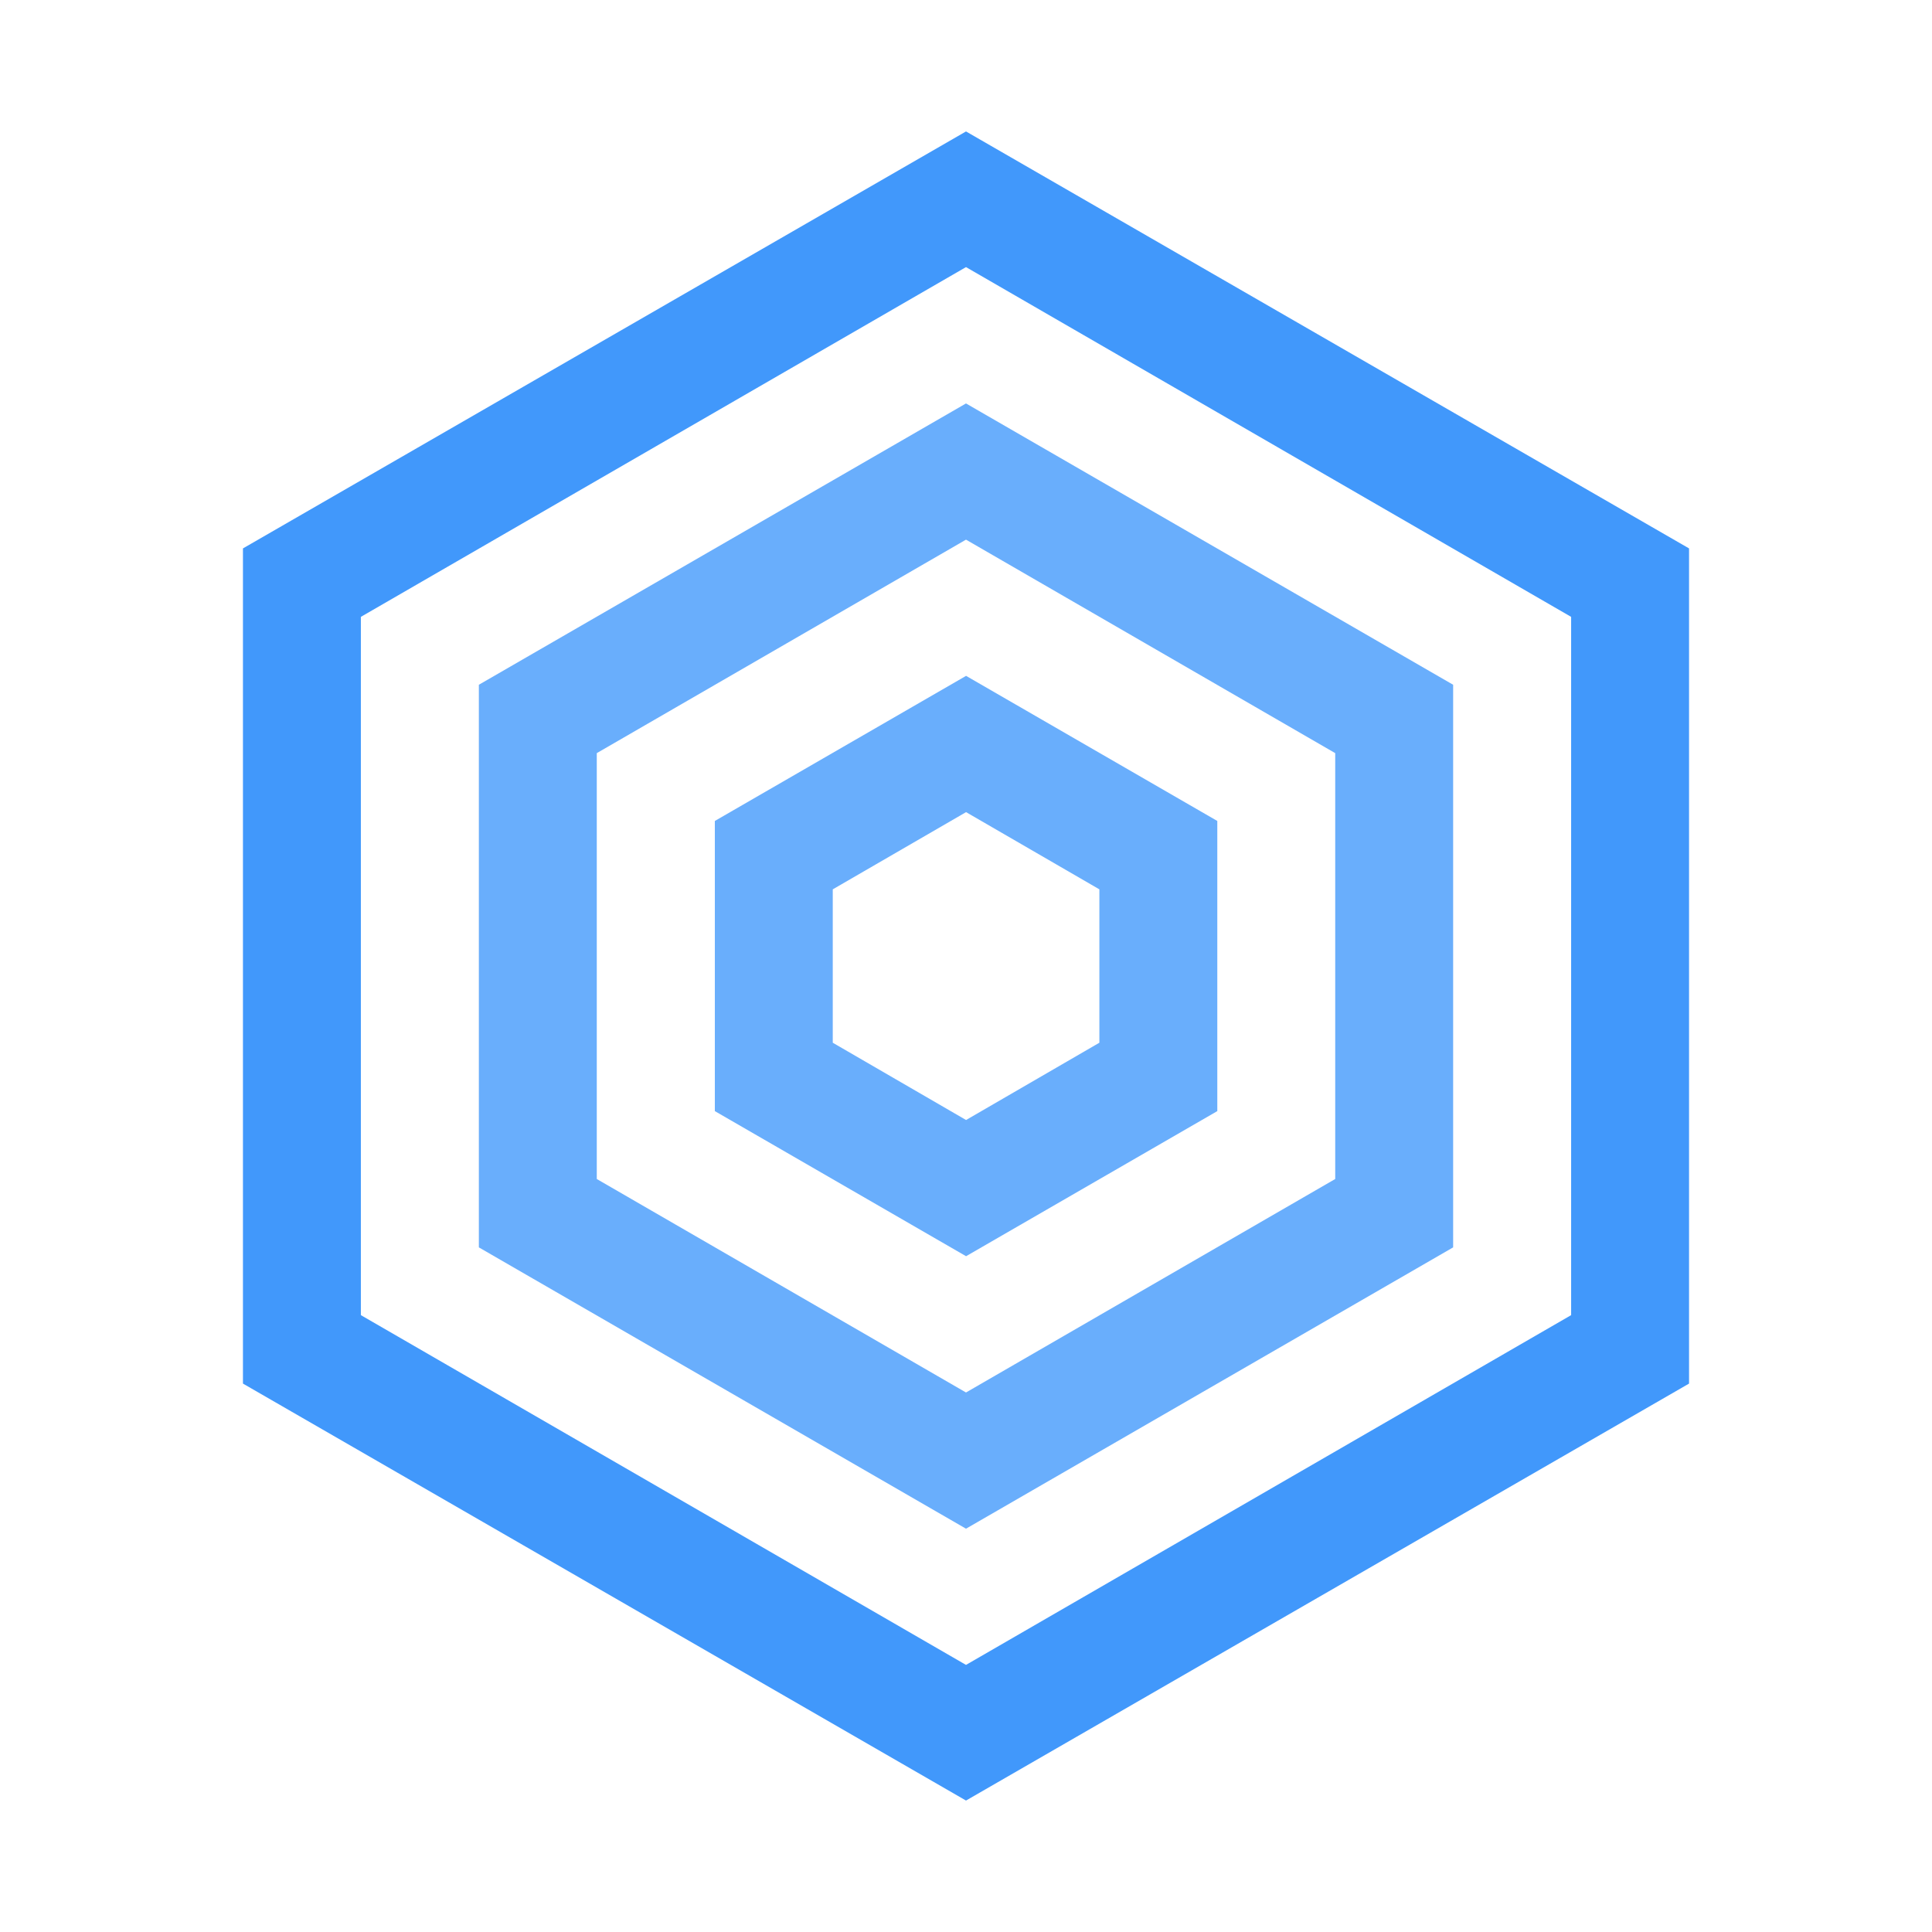
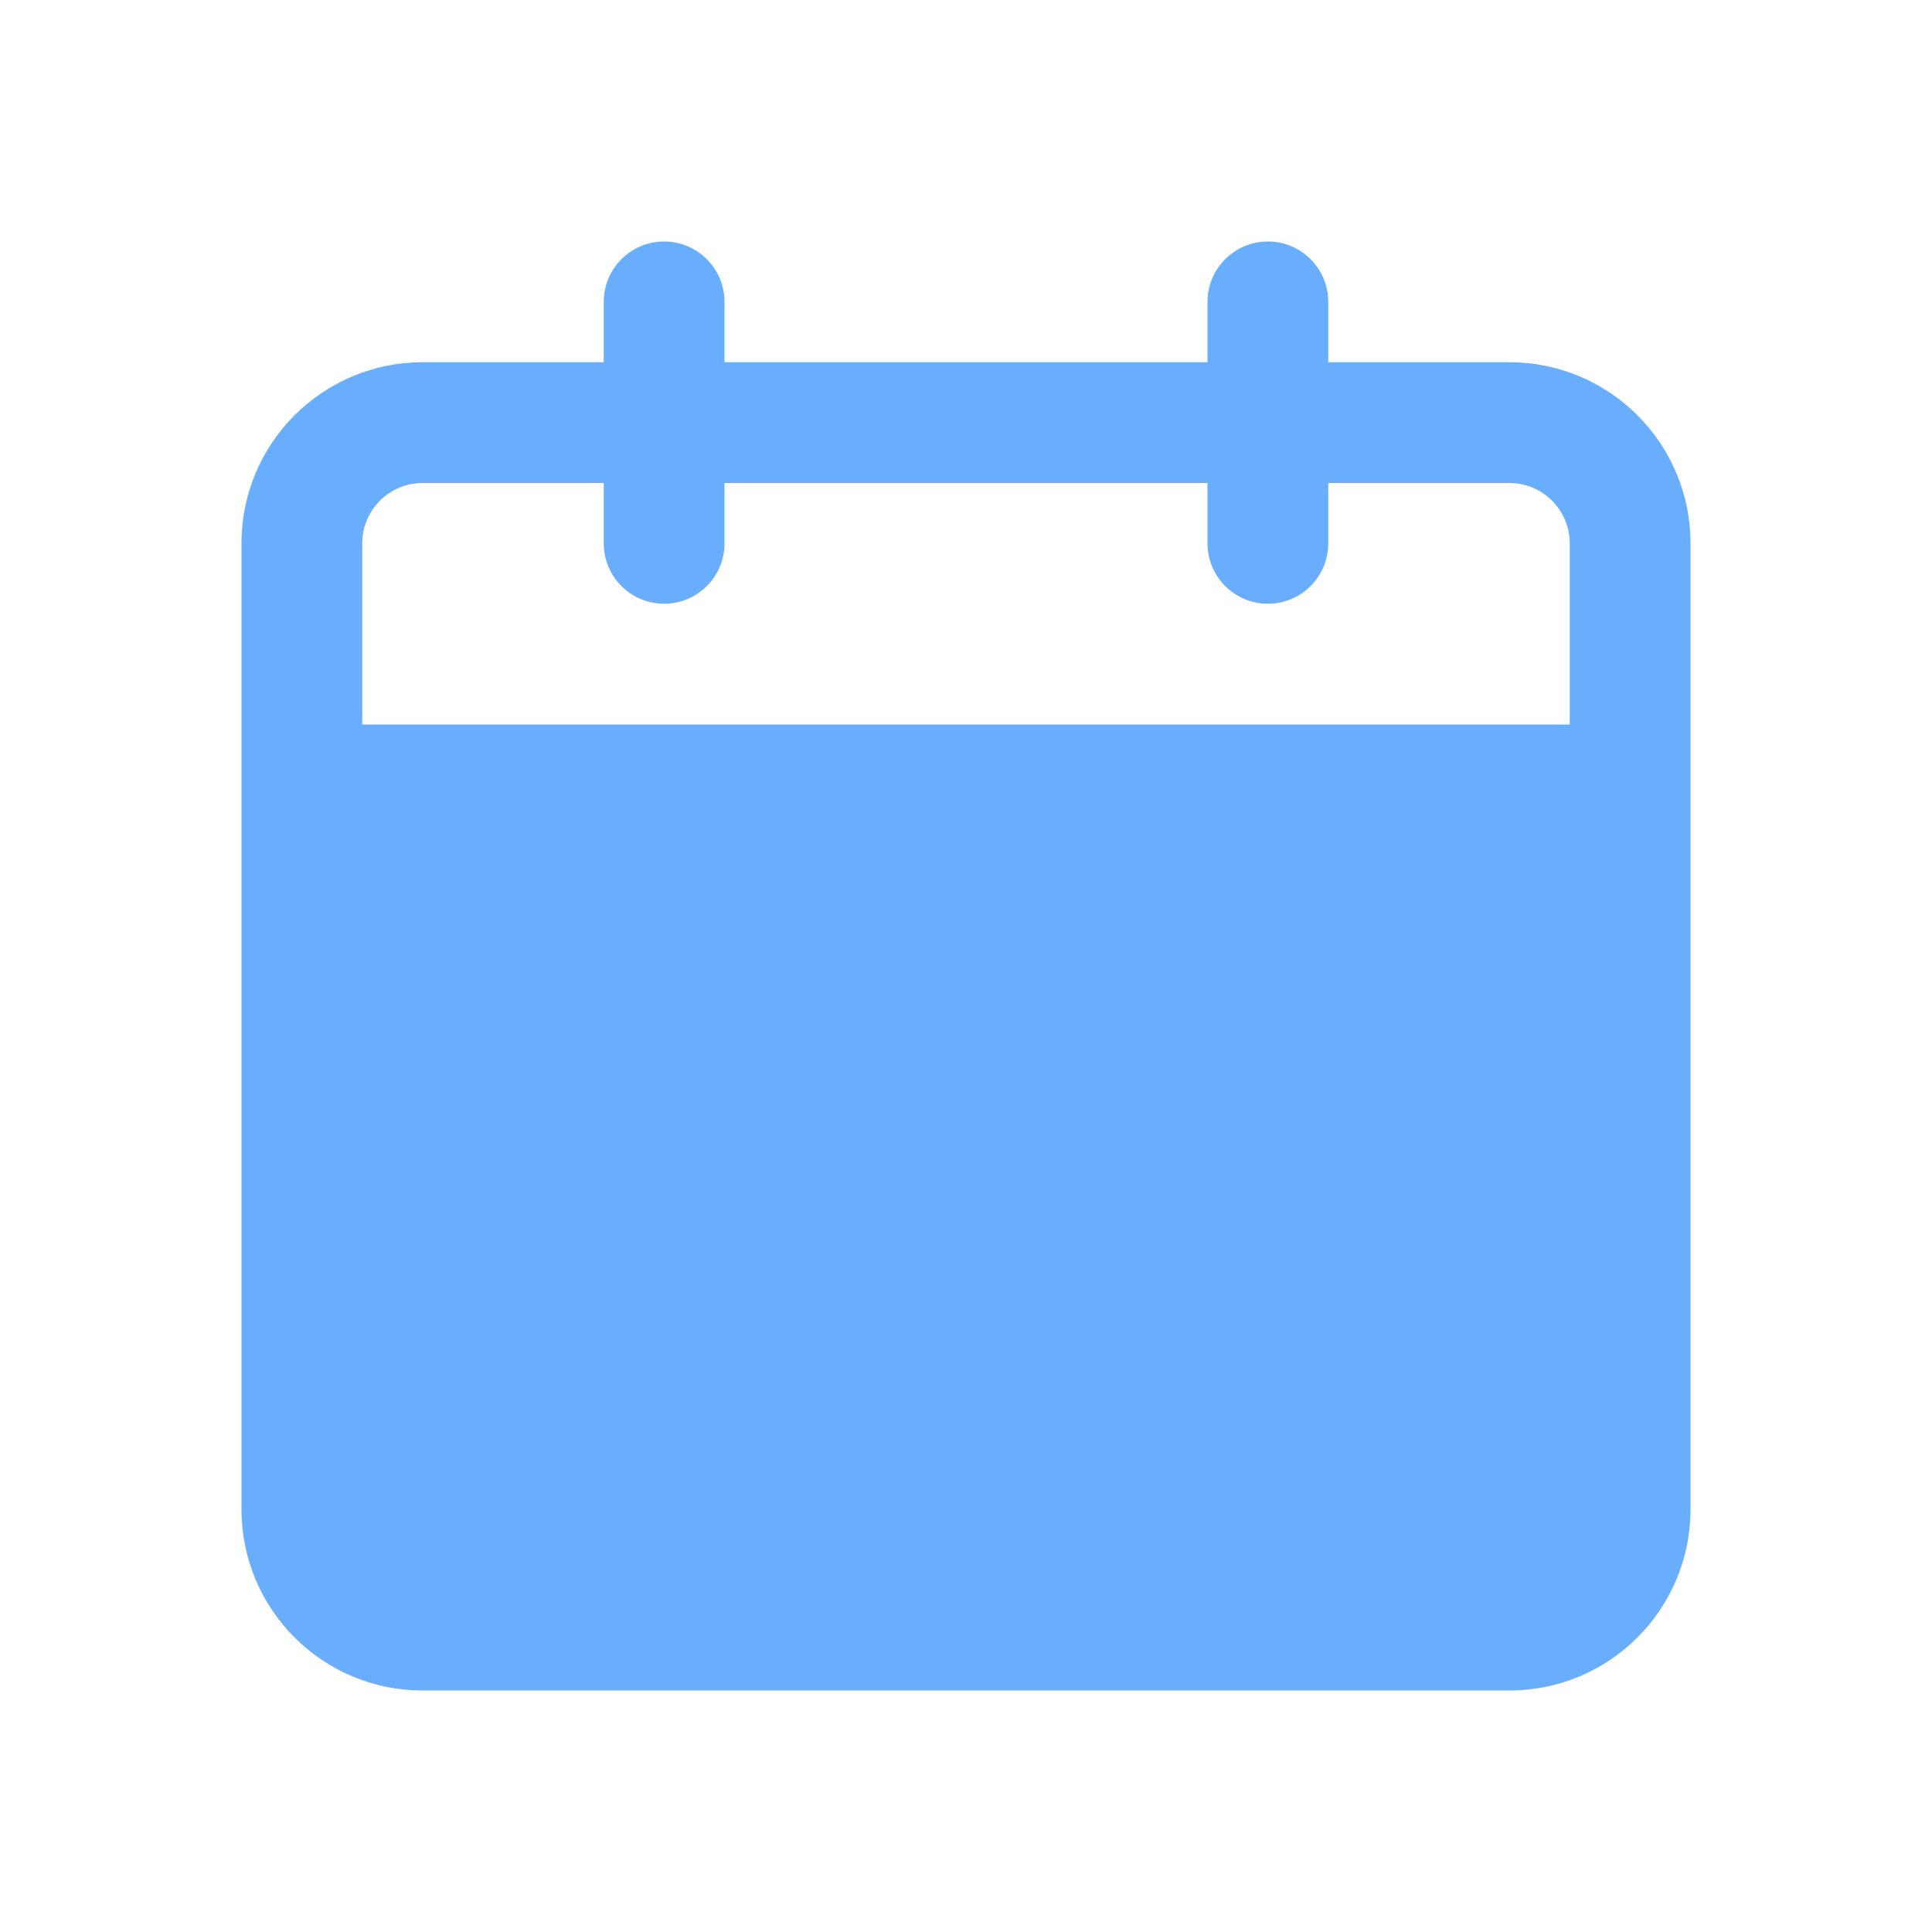
<svg xmlns="http://www.w3.org/2000/svg" width="28" height="28" viewBox="0 0 28 28" fill="none">
-   <path d="M14 26.095L3.521 20.052L3.521 7.948L14 1.905L24.479 7.948L24.479 20.052L14 26.095ZM5.23 19.06L14 24.129L22.77 19.06L22.77 8.94L14 3.871L5.23 8.94L5.23 19.06Z" fill="#4198FB" />
-   <path d="M14 22.155L6.94 18.078L6.94 9.924L14 5.847L21.06 9.924V18.078L14 22.155ZM8.649 17.087L14 20.181L19.351 17.087V10.915L14 7.821L8.649 10.915L8.649 17.087Z" fill="#69AEFC" />
-   <path d="M14.001 18.206L10.36 16.103L10.36 11.898L14.001 9.795L17.642 11.898V16.103L14.001 18.206ZM12.069 15.112L14.001 16.232L15.933 15.112V12.889L14.001 11.77L12.069 12.889V15.112Z" fill="#69AEFC" />
+   <path fill-rule="evenodd" clip-rule="evenodd" d="M9.625 3.5C10.108 3.5 10.5 3.892 10.5 4.375V5.25H17.5V4.375C17.5 3.892 17.892 3.5 18.375 3.5C18.858 3.5 19.25 3.892 19.25 4.375V5.25H21.875C23.325 5.25 24.5 6.425 24.5 7.875V21.875C24.5 23.325 23.325 24.5 21.875 24.5H6.125C4.675 24.5 3.5 23.325 3.5 21.875V7.875C3.5 6.425 4.675 5.25 6.125 5.25H8.75V4.375C8.75 3.892 9.142 3.5 9.625 3.5ZM5.25 10.5L22.75 10.5V7.875C22.75 7.392 22.358 7 21.875 7H19.25V7.875C19.25 8.358 18.858 8.75 18.375 8.75C17.892 8.75 17.5 8.358 17.5 7.875V7H10.5V7.875C10.5 8.358 10.108 8.75 9.625 8.75C9.142 8.75 8.75 8.358 8.75 7.875V7H6.125C5.642 7 5.25 7.392 5.25 7.875V10.5Z" fill="#69AEFC" />
</svg>
